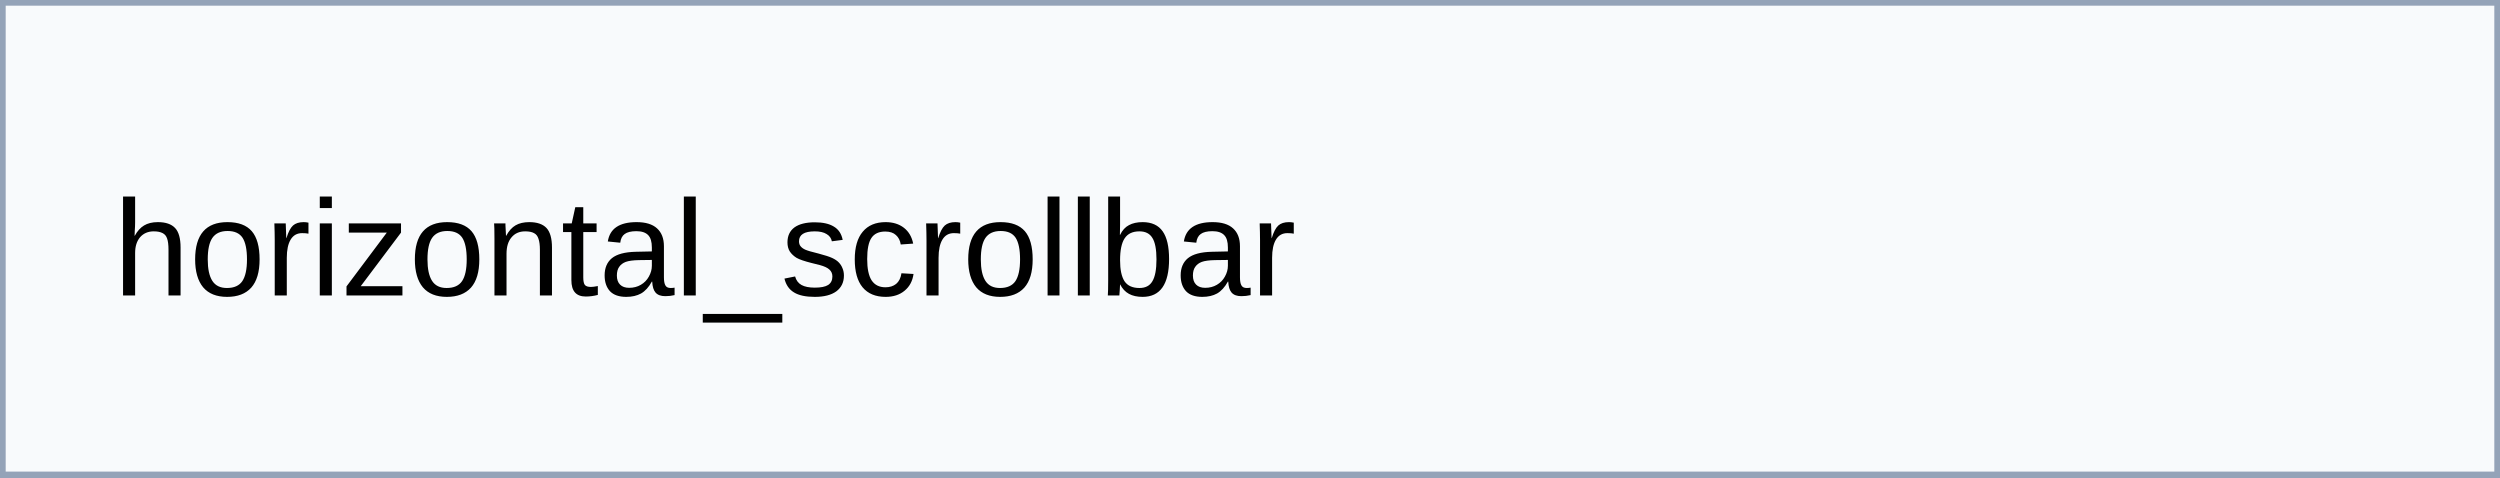
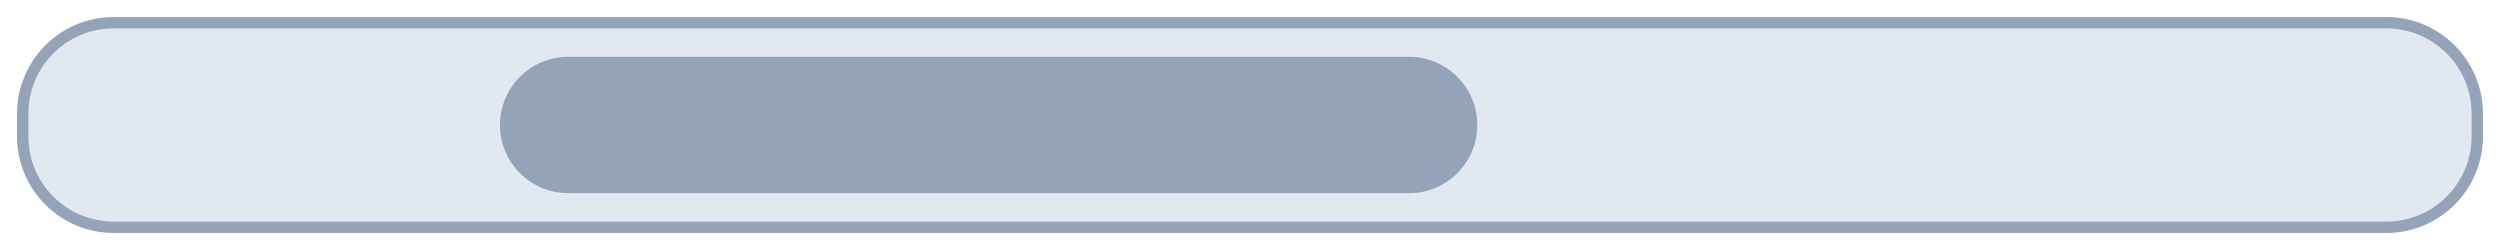
- <svg xmlns="http://www.w3.org/2000/svg" viewBox="0 0 220 42">
+ <svg xmlns="http://www.w3.org/2000/svg" viewBox="0 0 220 22">
  <g data-frog-part="horizontal_scrollbar">
-     <rect width="220" height="42" fill="#f8fafc" stroke="#94a3b8" />
-     <text x="10" y="26" font-family="system-ui, Segoe UI, Arial, sans-serif" font-size="12">horizontal_scrollbar</text>
+     <rect x="2" y="2" width="216" height="18" rx="8" fill="#e2e8f0" stroke="#94a3b8" />
+     <rect x="44" y="5" width="86" height="12" rx="6" fill="#94a3b8" />
  </g>
</svg>
